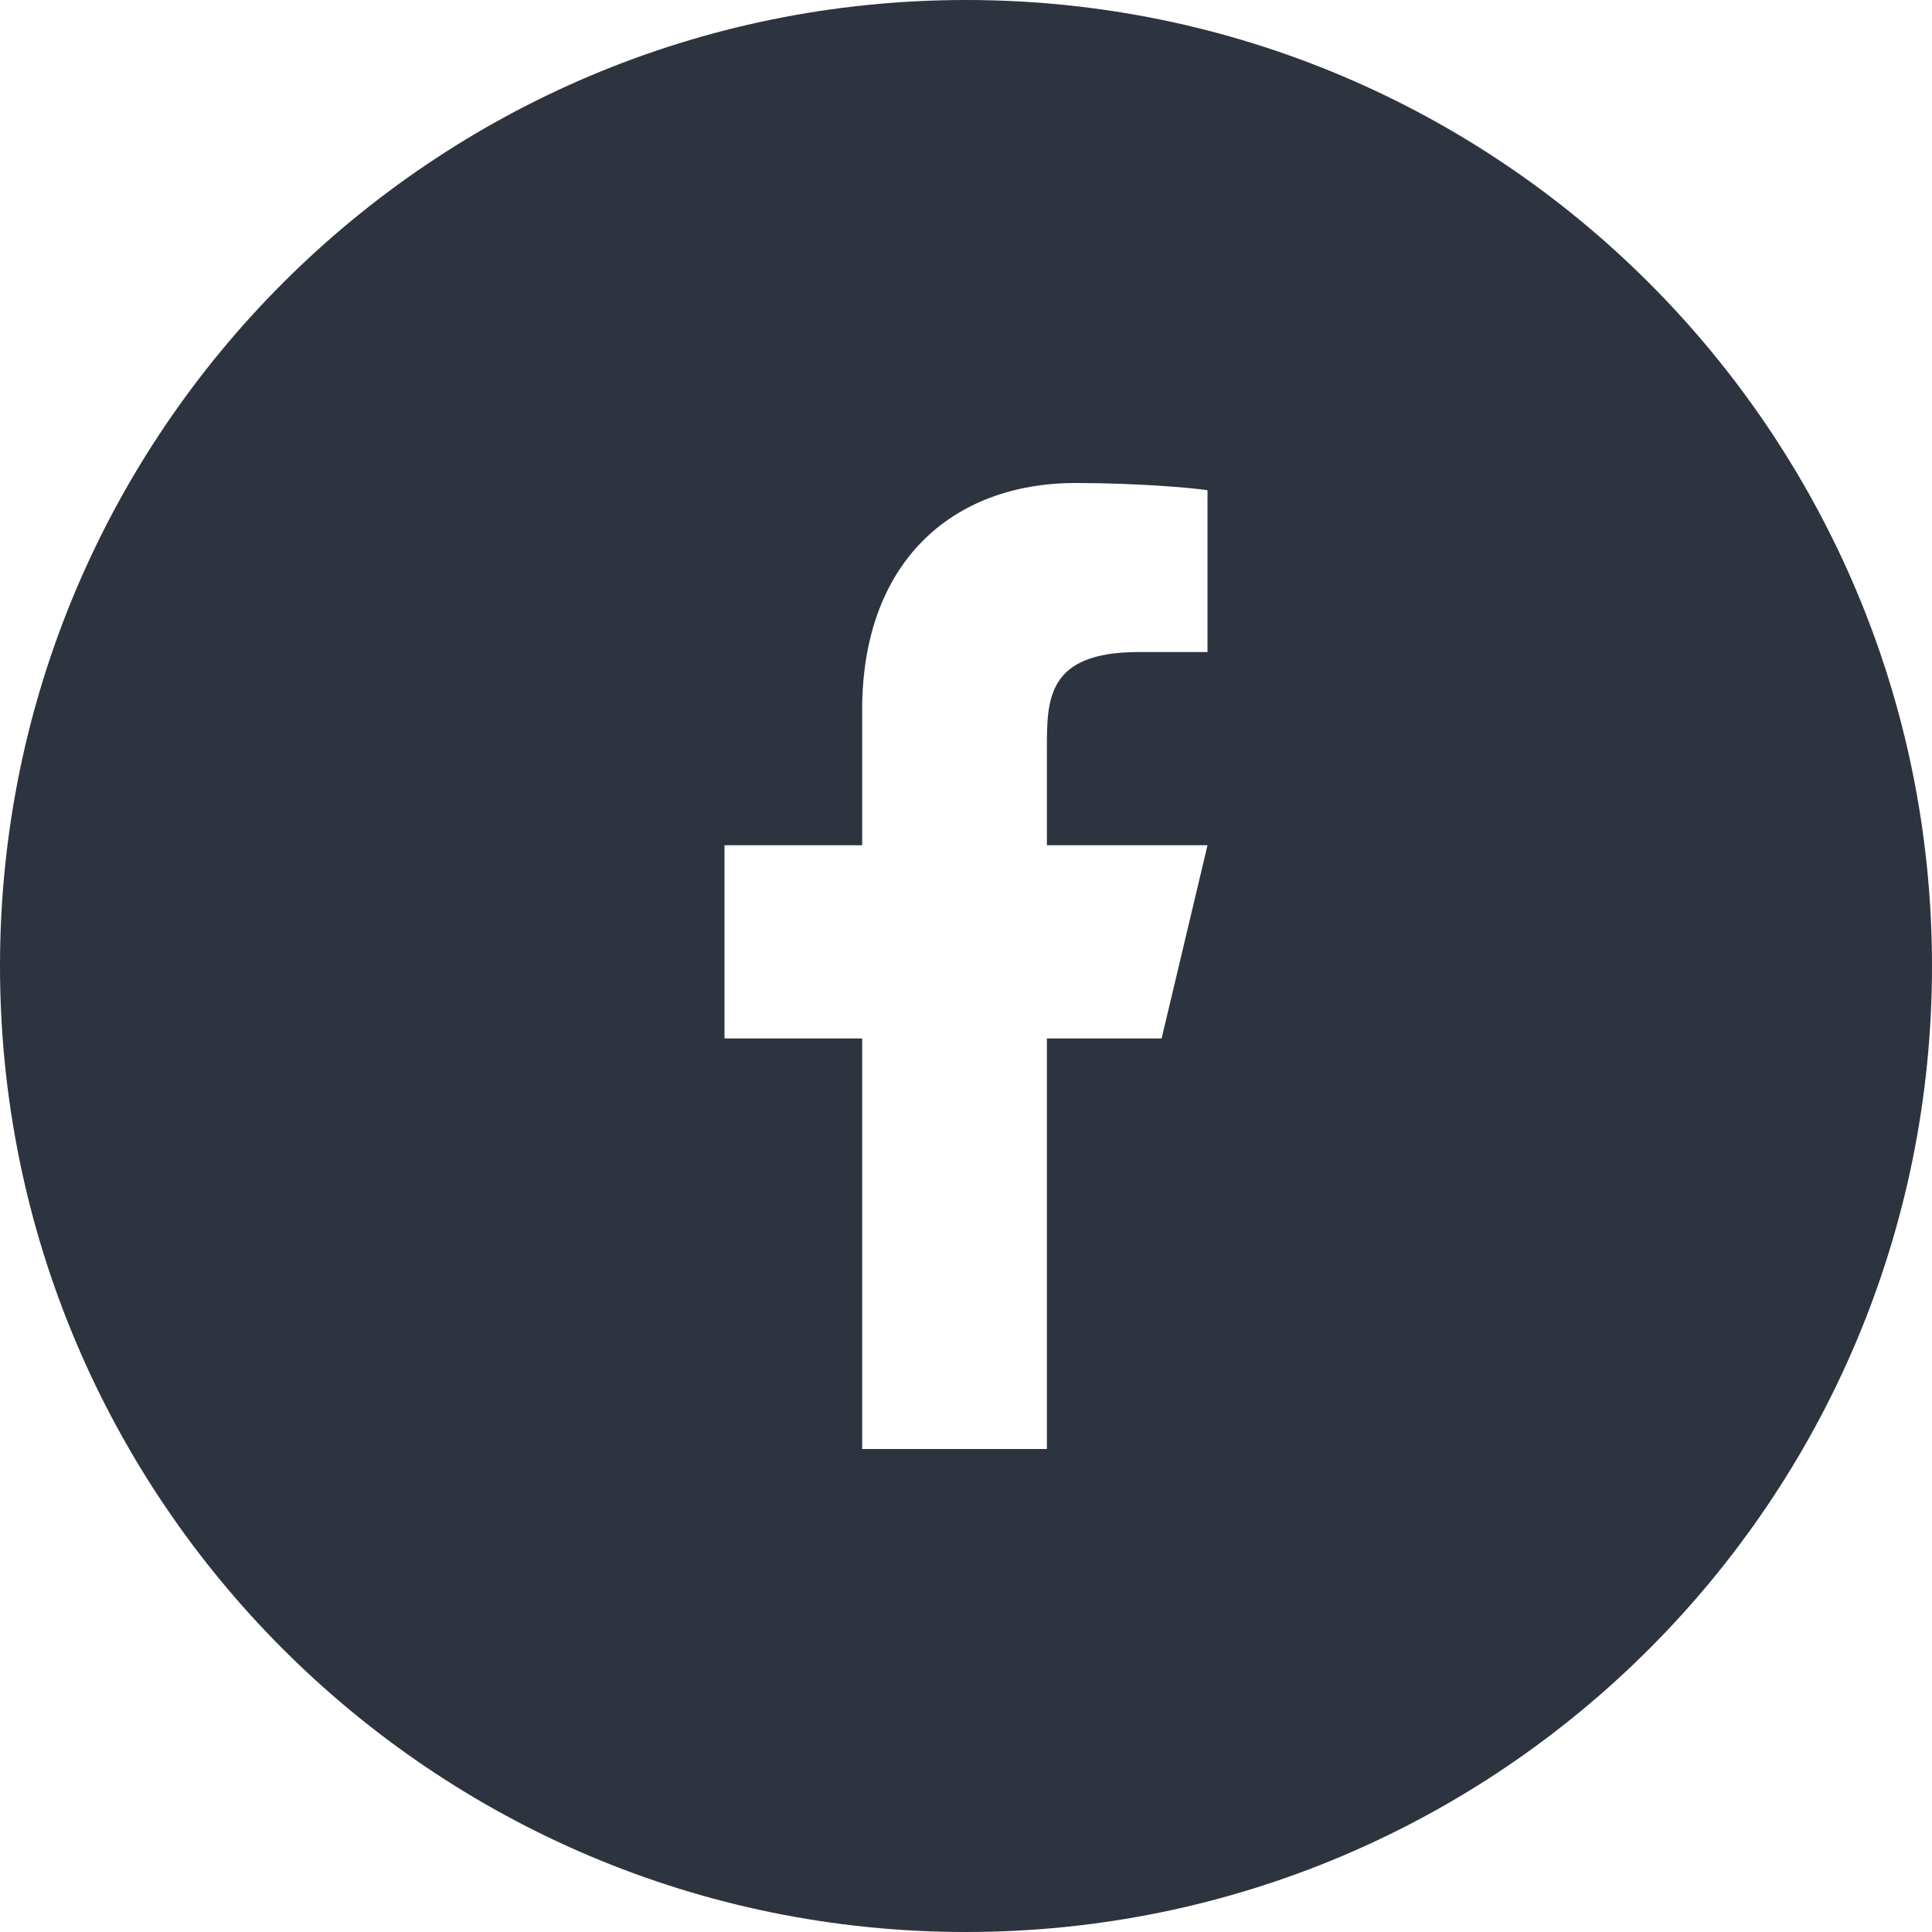
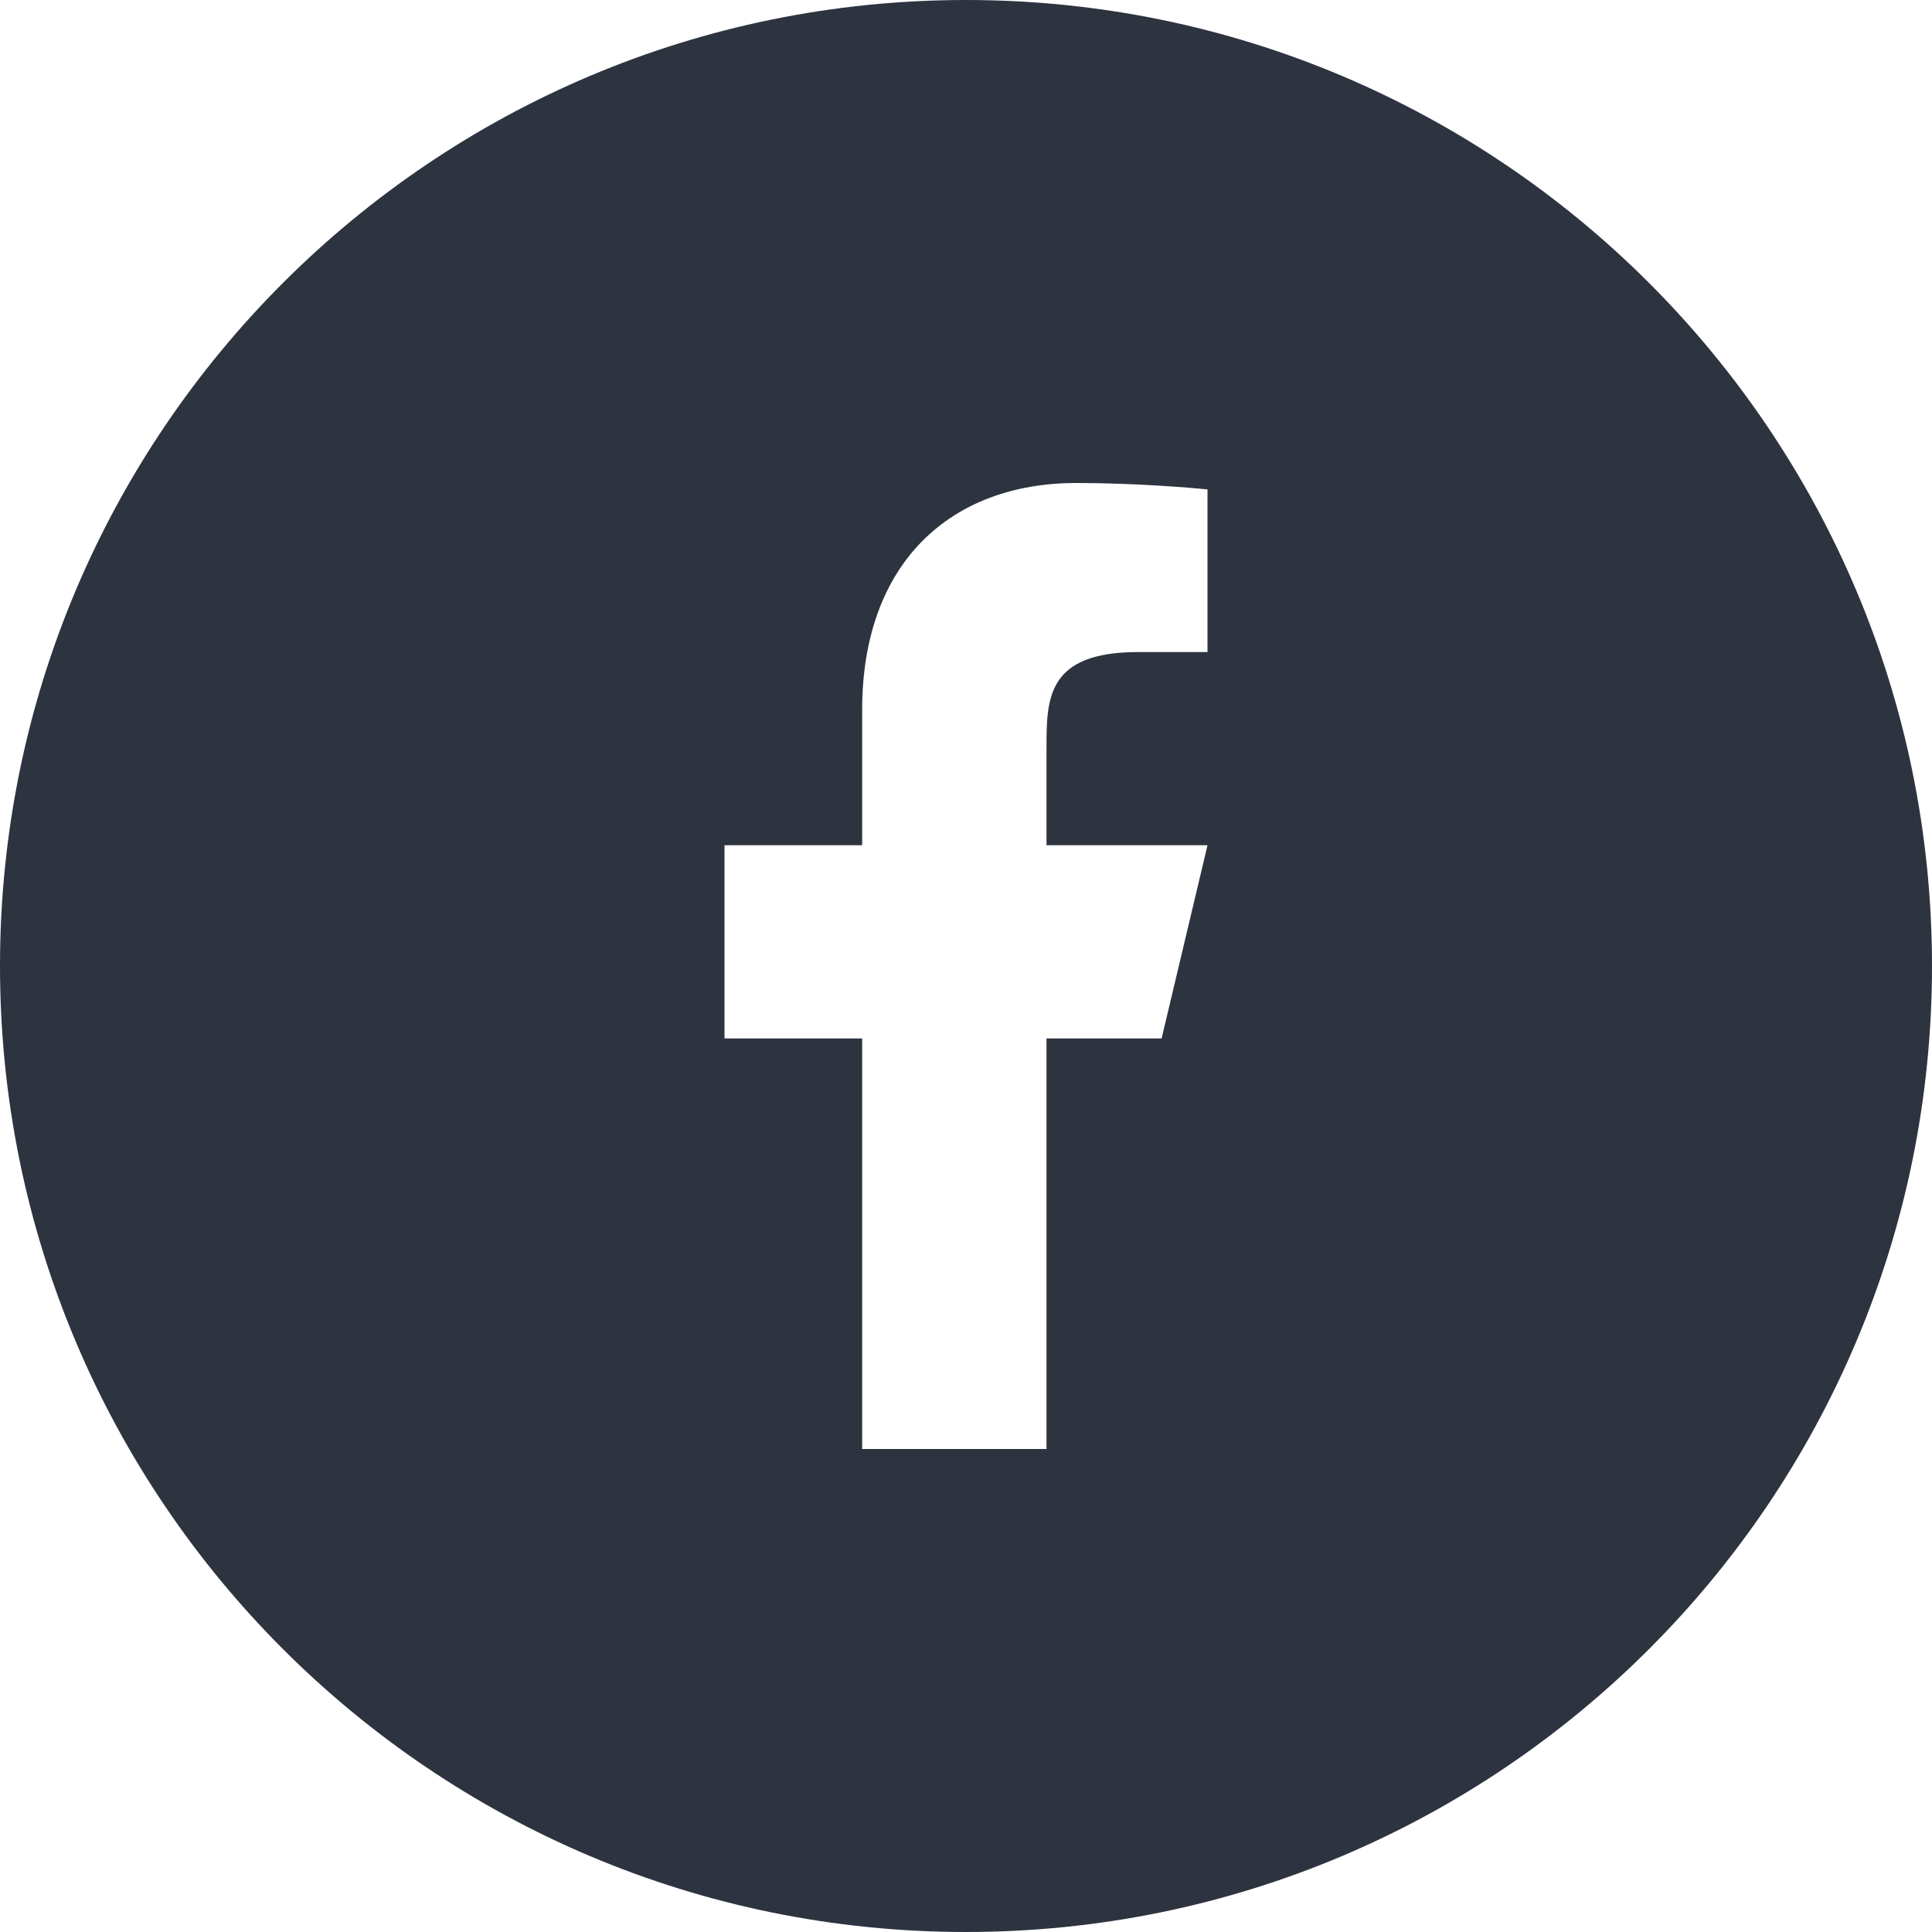
- <svg xmlns="http://www.w3.org/2000/svg" width="16" height="16" fill="none">
-   <path fill-rule="evenodd" clip-rule="evenodd" d="M16 8A8 8 0 1 1 0 8a8 8 0 0 1 16 0Zm-6.38.6h-.95V12H7.14V8.6H6V7h1.14V5.88C7.14 4.66 7.88 4 8.91 4c.5 0 .97.04 1.09.06V5.4h-.57c-.76 0-.76.39-.76.8V7H10l-.38 1.6Z" fill="#2D3440" />
+ <svg xmlns="http://www.w3.org/2000/svg" width="24" height="24" fill="none">
+   <path fill-rule="evenodd" clip-rule="evenodd" d="M24 12a12 12 0 1 1-24 0 12 12 0 0 1 24 0Zm-9.57.9H13V18h-2.29v-5.1H9v-2.4h1.71V8.82c0-1.83 1.1-2.82 2.66-2.82.74 0 1.44.06 1.63.08V8.1h-.86C13 8.1 13 8.68 13 9.3v1.2h2l-.57 2.4Z" fill="#2D3440" />
</svg>
